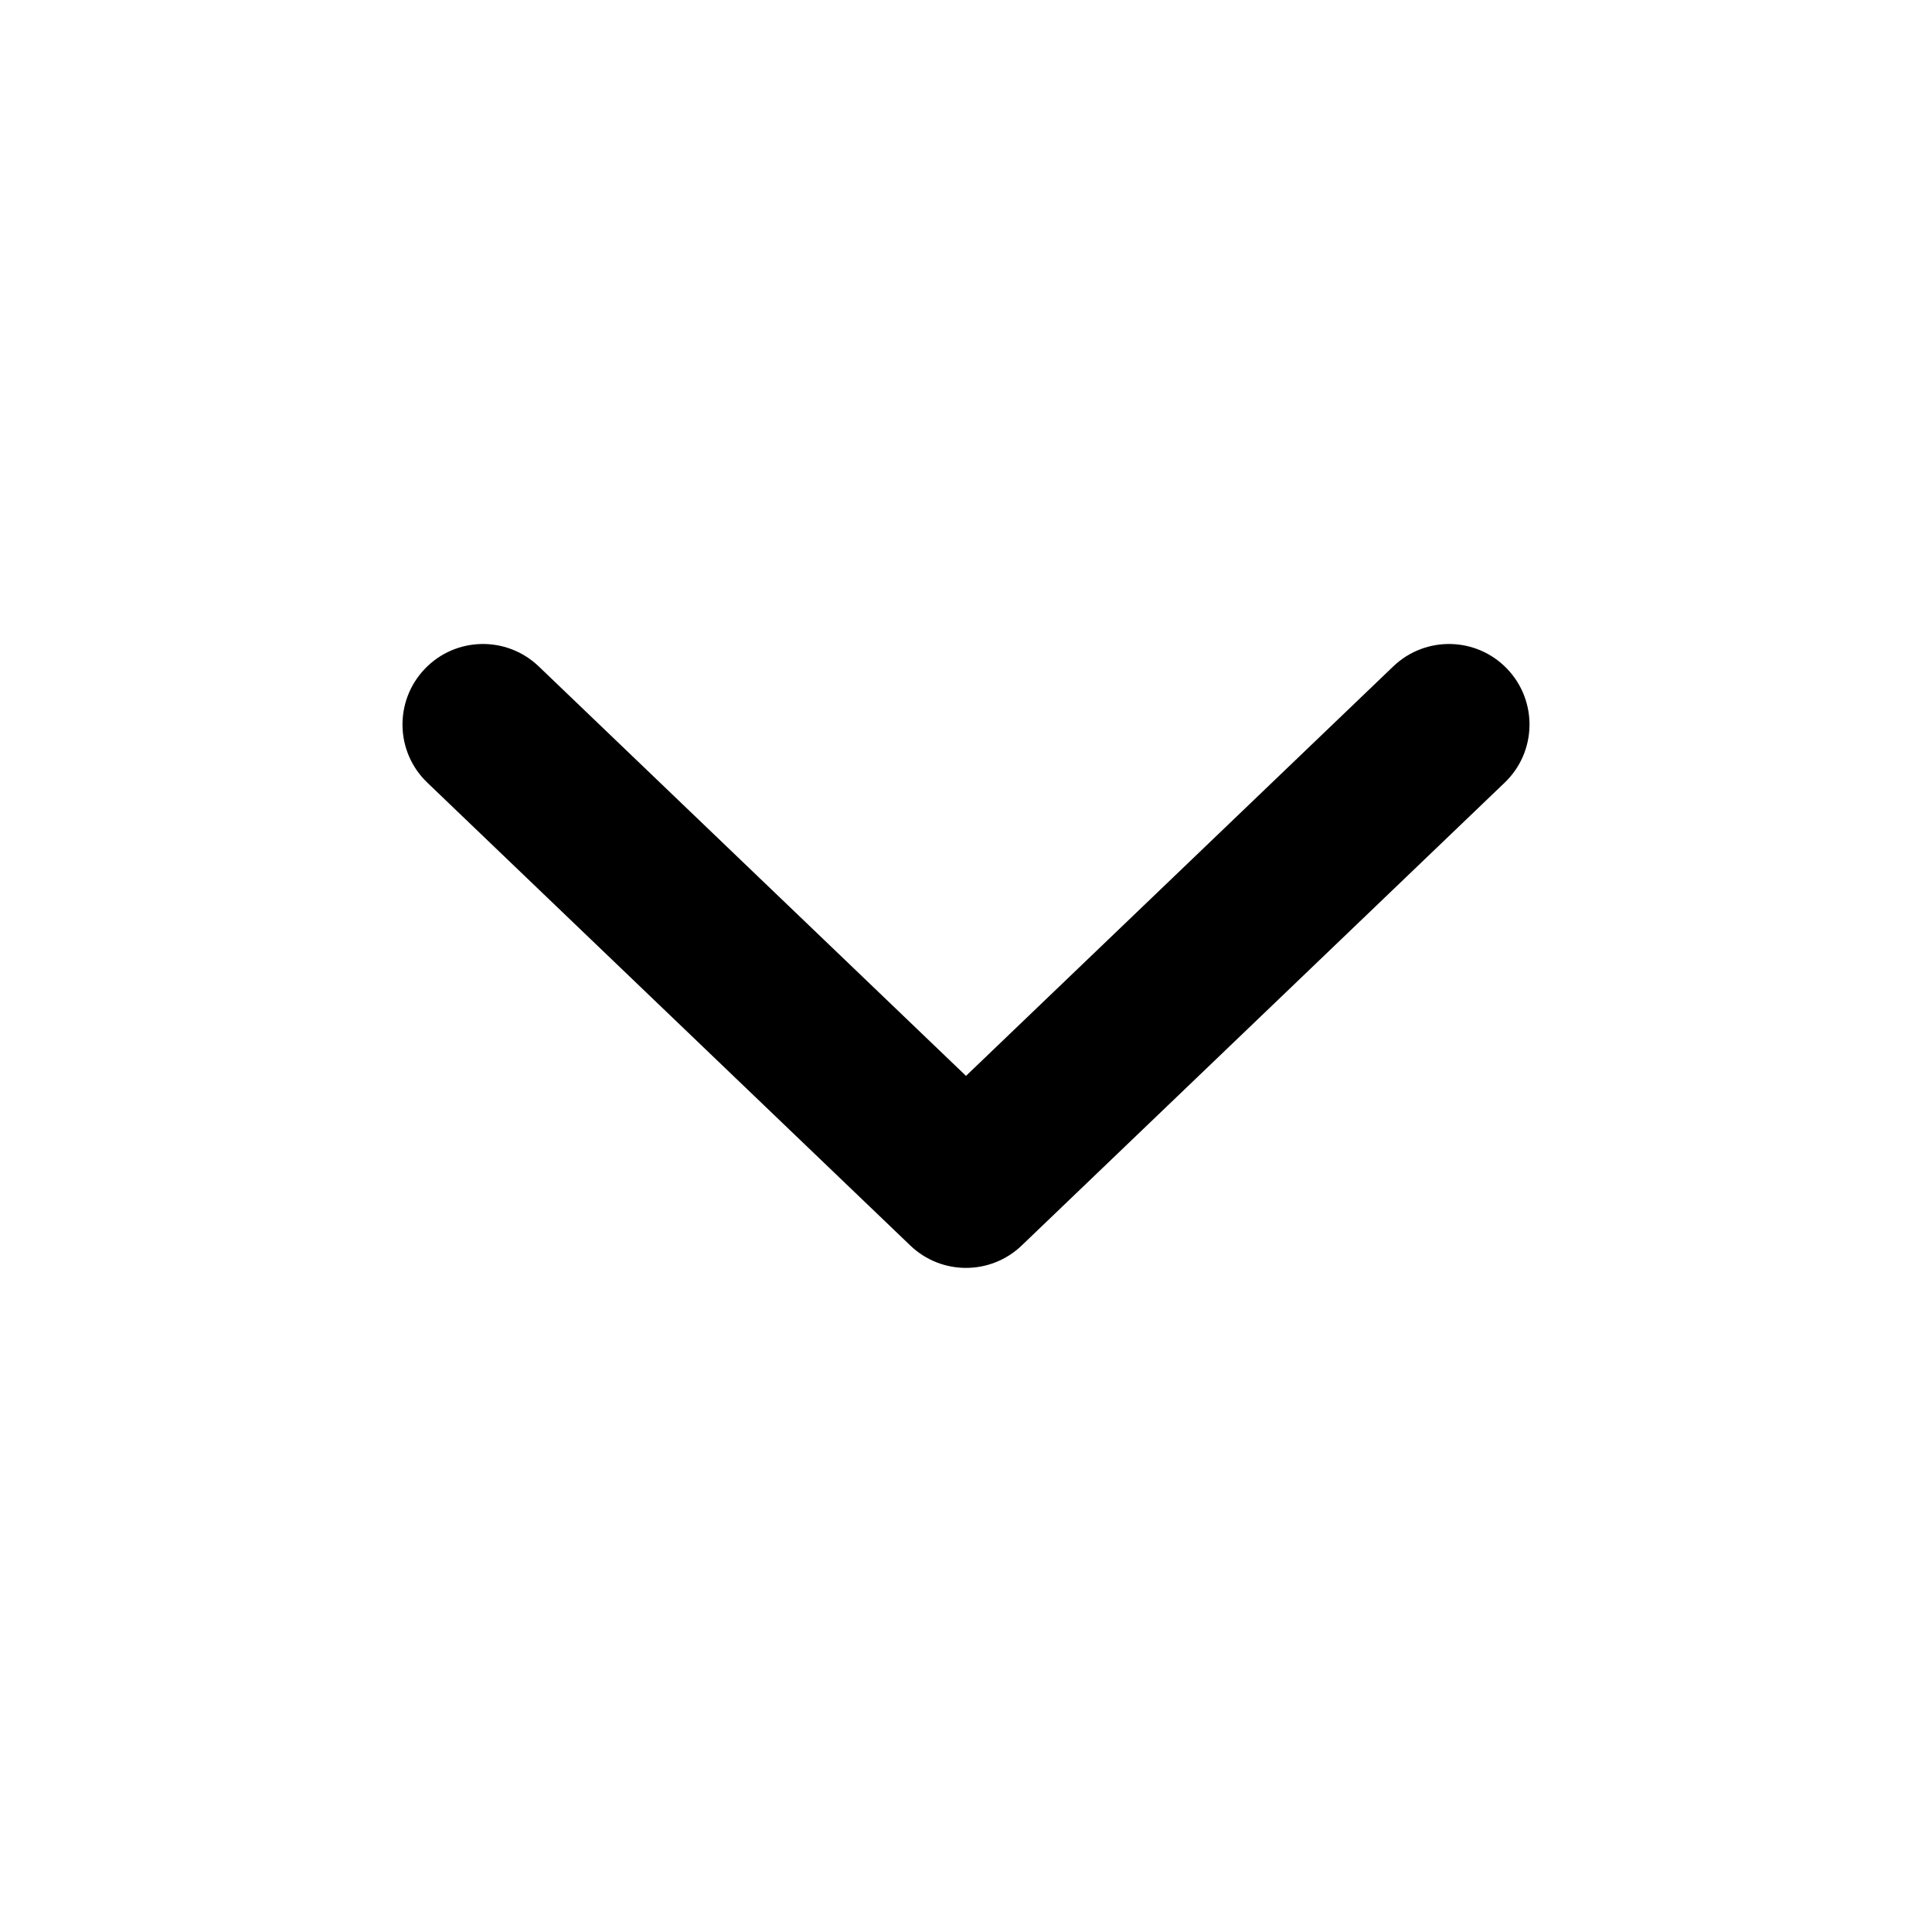
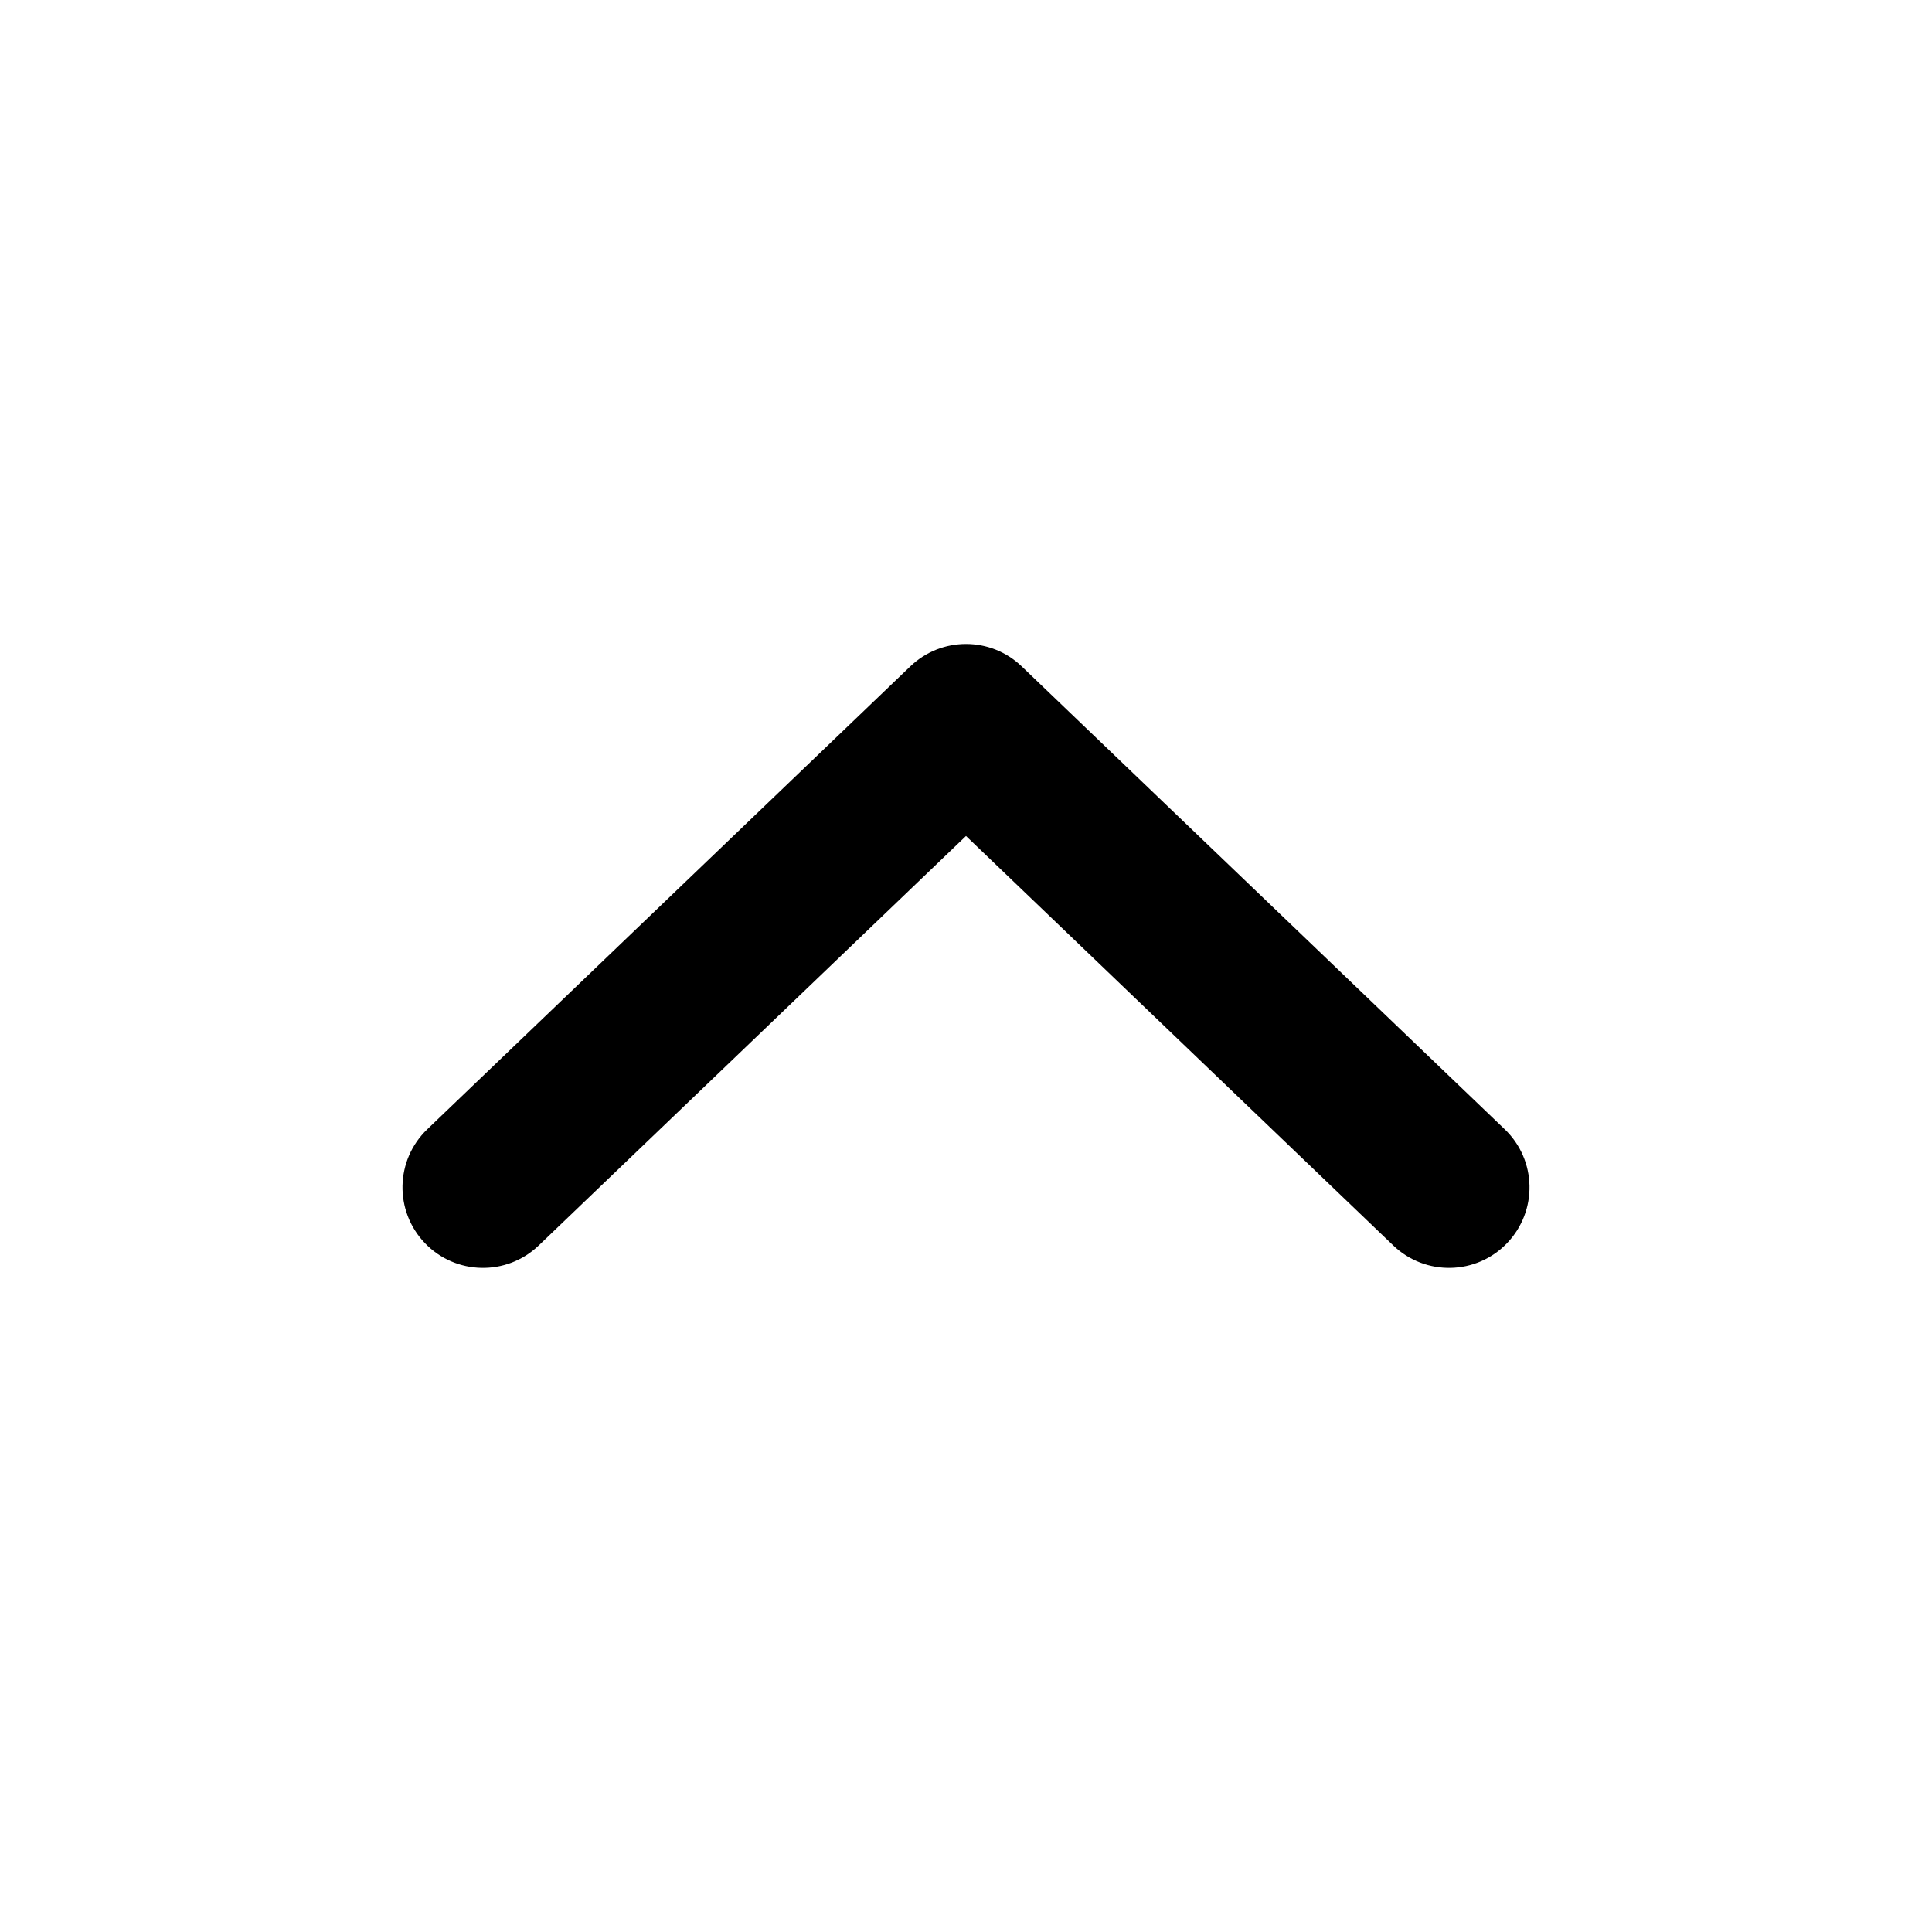
<svg xmlns="http://www.w3.org/2000/svg" viewBox="0 0 24 24" fill="none">
-   <path fill-rule="evenodd" clip-rule="evenodd" d="M18.722 8.308C19.104 8.707 19.091 9.34 18.692 9.722L12.692 15.472C12.305 15.843 11.695 15.843 11.308 15.472L5.308 9.722C4.909 9.34 4.896 8.707 5.278 8.308C5.66 7.909 6.293 7.896 6.692 8.278L12 13.365L17.308 8.278C17.707 7.896 18.34 7.909 18.722 8.308Z" fill="currentcolor" />
+   <path fill-rule="evenodd" clip-rule="evenodd" d="M5.278 15.442C4.896 15.043 4.909 14.41 5.308 14.028L11.308 8.278C11.695 7.907 12.305 7.907 12.692 8.278L18.692 14.028C19.091 14.41 19.104 15.043 18.722 15.442C18.34 15.841 17.707 15.854 17.308 15.472L12 10.385L6.692 15.472C6.293 15.854 5.66 15.841 5.278 15.442Z" fill="currentcolor" />
</svg>
